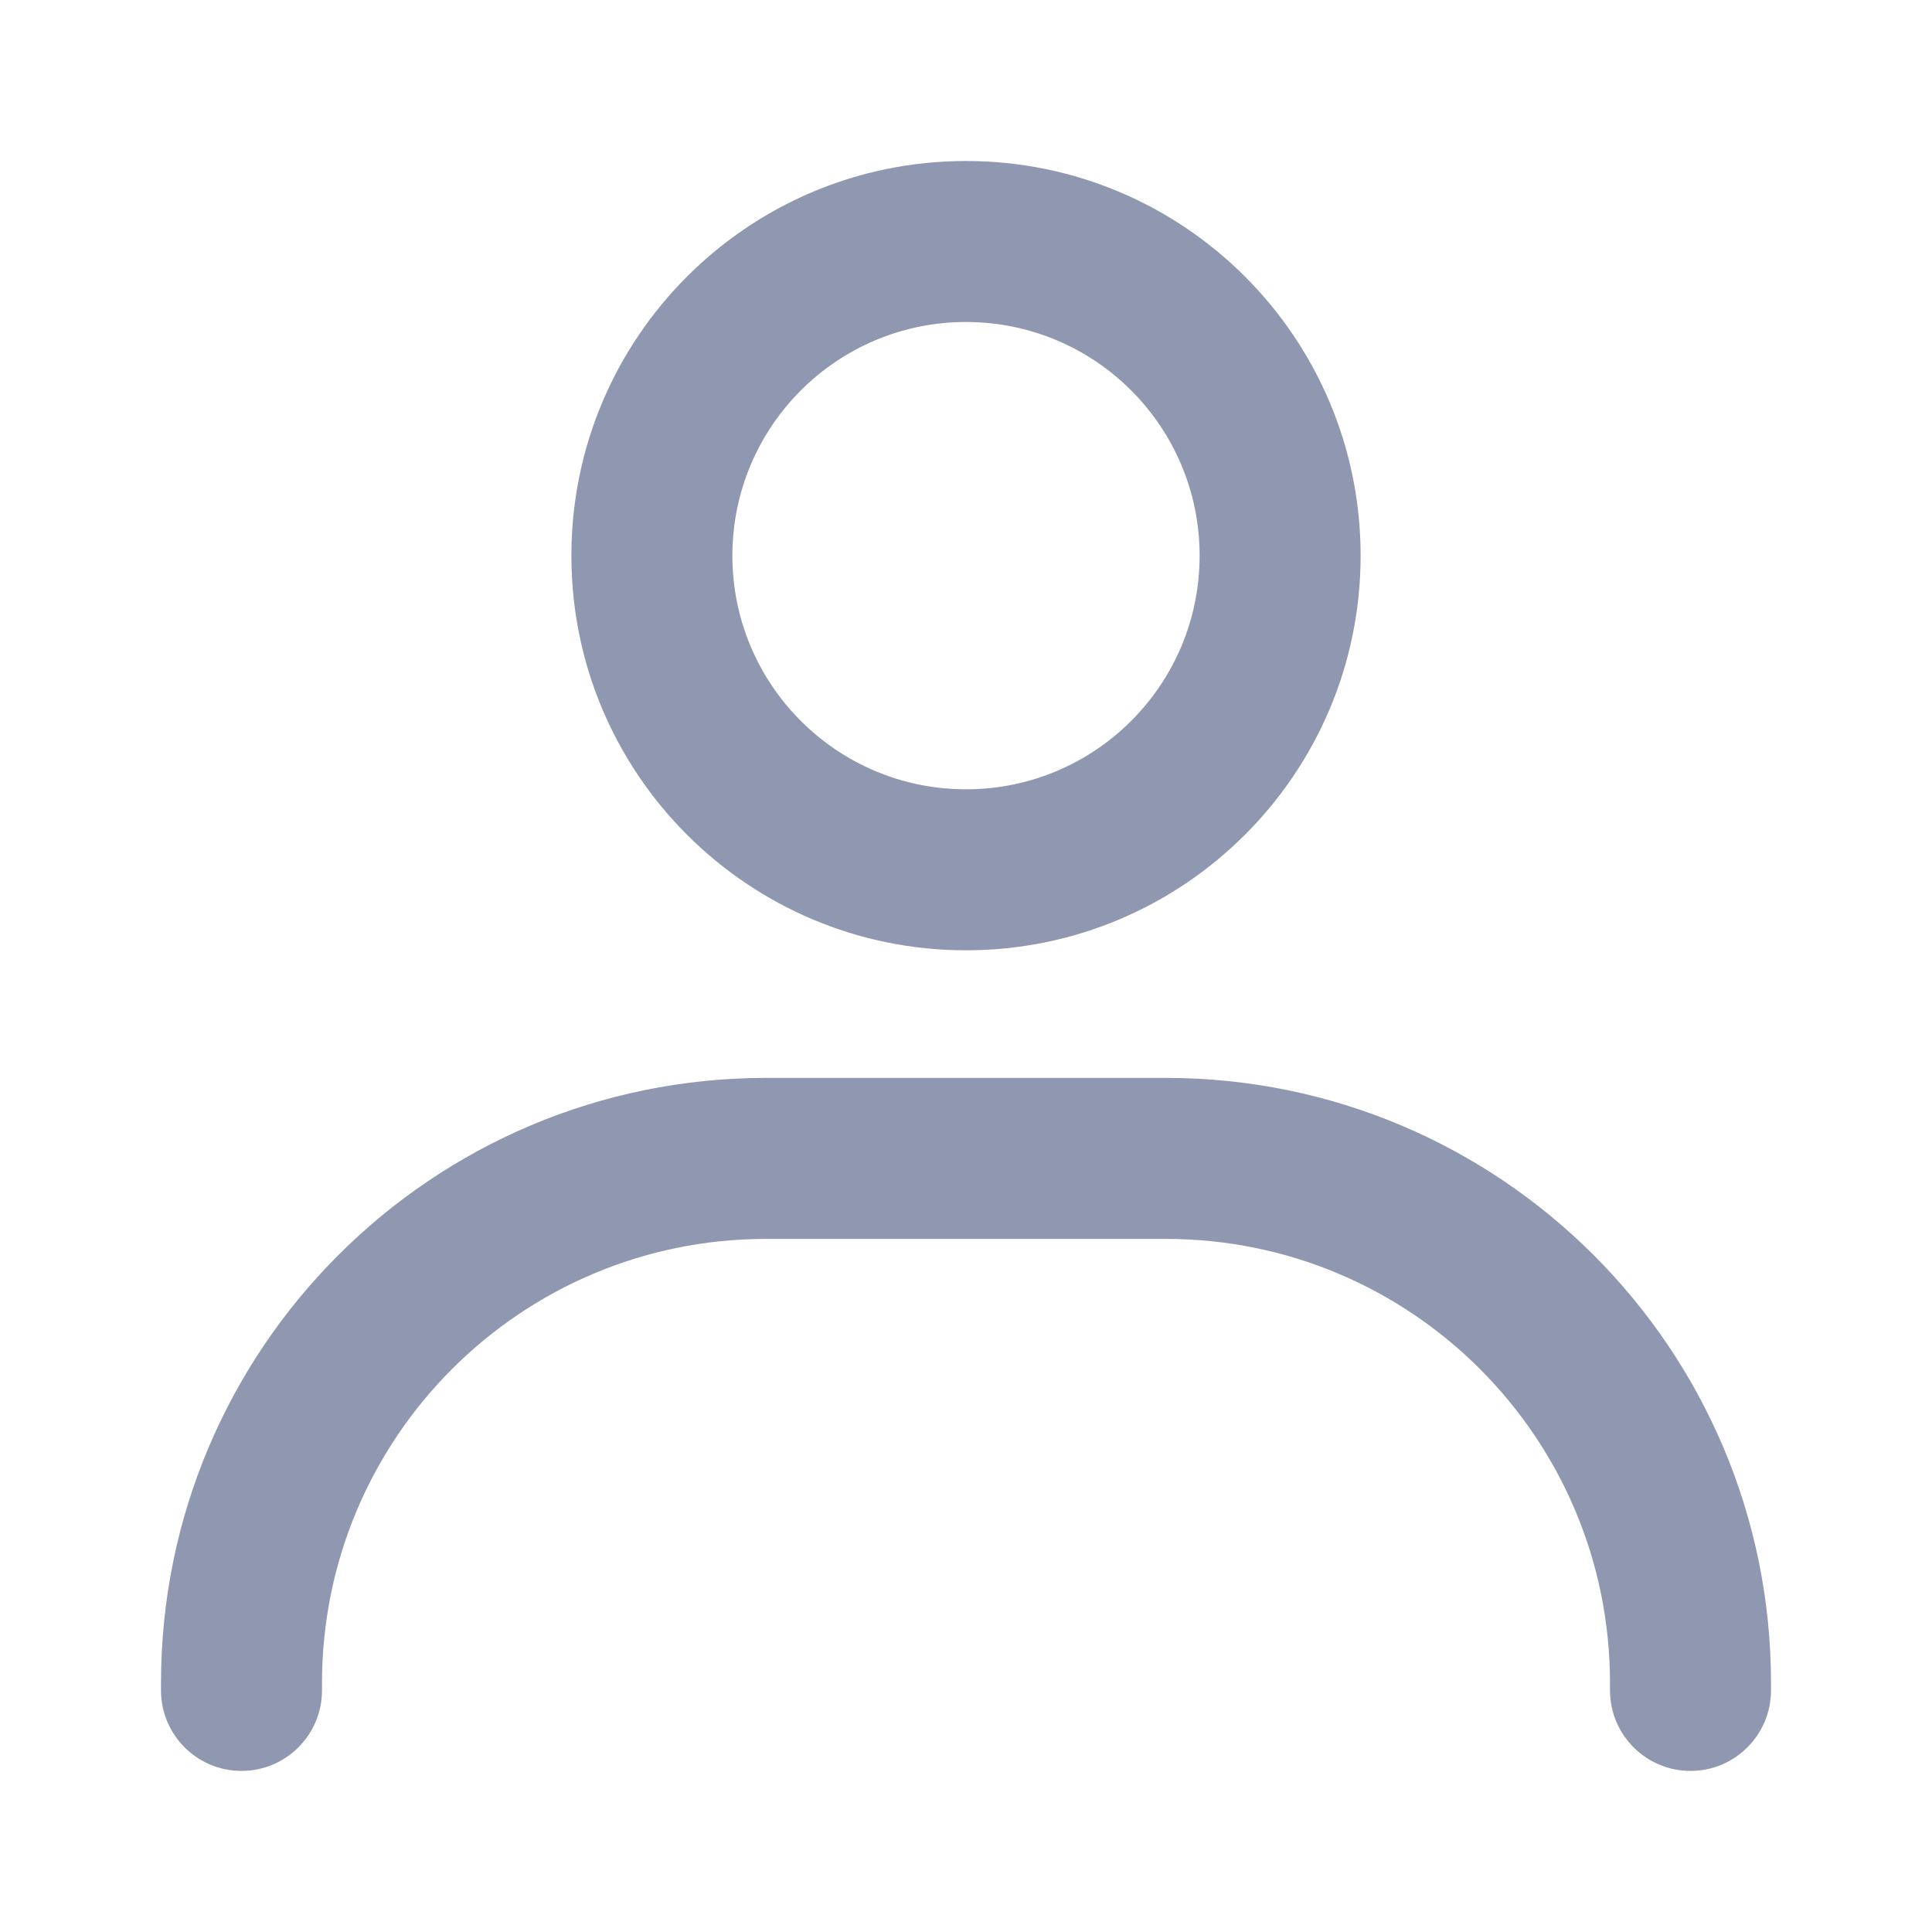
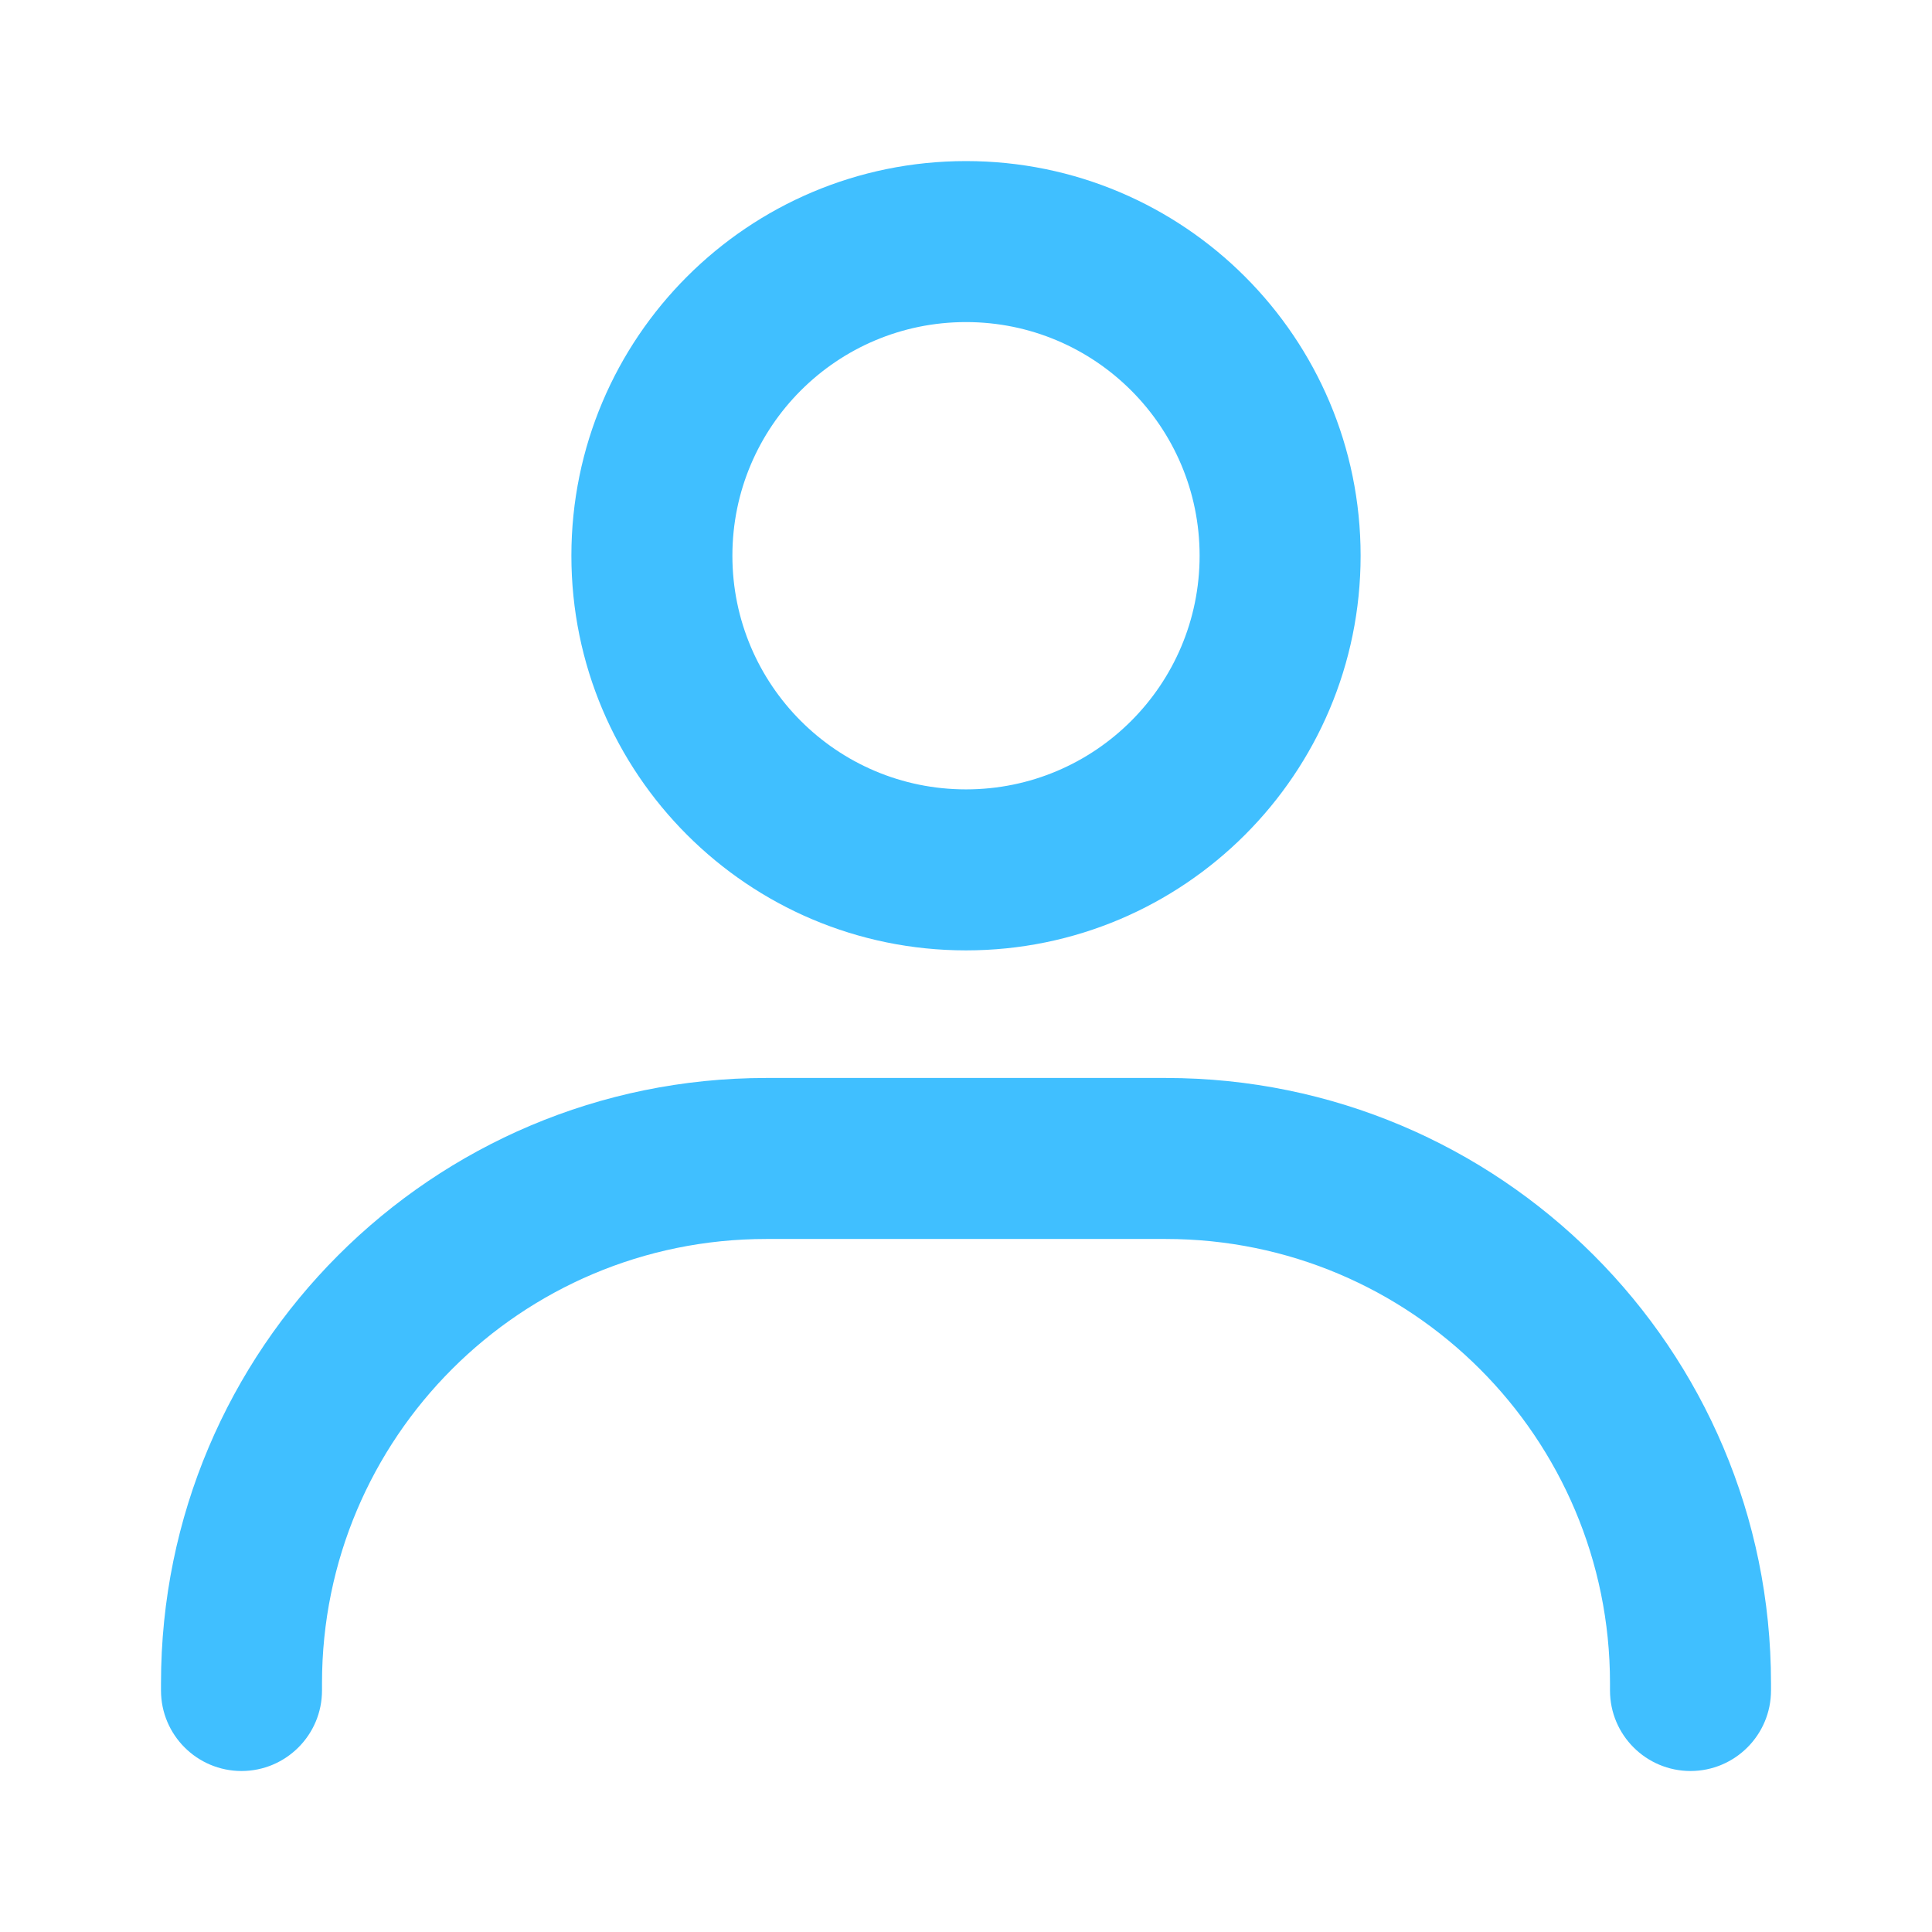
<svg xmlns="http://www.w3.org/2000/svg" width="24" height="24" viewBox="0 0 24 24" fill="none">
-   <path fill-rule="evenodd" clip-rule="evenodd" d="M12 4C10.397 4 9.098 5.3 9.098 6.903C9.098 8.506 10.397 9.805 12 9.805C13.603 9.805 14.902 8.506 14.902 6.903C14.902 5.3 13.603 4 12 4ZM7.098 6.903C7.098 4.195 9.293 2 12 2C14.707 2 16.902 4.195 16.902 6.903C16.902 9.61 14.707 11.805 12 11.805C9.293 11.805 7.098 9.61 7.098 6.903Z" fill="#9098B1" />
-   <path fill-rule="evenodd" clip-rule="evenodd" d="M9.518 15.39C6.47 15.39 4 17.86 4 20.908V20.999C4 21.551 3.552 21.999 3 21.999C2.448 21.999 2 21.551 2 20.999V20.908C2 16.756 5.366 13.39 9.518 13.39H14.482C18.634 13.39 22 16.756 22 20.908V20.999C22 21.551 21.552 21.999 21 21.999C20.448 21.999 20 21.551 20 20.999V20.908C20 17.86 17.53 15.39 14.482 15.39H9.518Z" fill="#9098B1" />
+   <path fill-rule="evenodd" clip-rule="evenodd" d="M12 4.001C10.397 4.001 9.098 5.3 9.098 6.903C9.098 8.506 10.397 9.806 12 9.806C13.603 9.806 14.902 8.506 14.902 6.903C14.902 5.3 13.603 4.001 12 4.001ZM7.098 6.903C7.098 4.196 9.293 2.001 12 2.001C14.707 2.001 16.902 4.196 16.902 6.903C16.902 9.611 14.707 11.806 12 11.806C9.293 11.806 7.098 9.611 7.098 6.903Z" fill="#40BFFF" />
+   <path fill-rule="evenodd" clip-rule="evenodd" d="M9.518 15.391C6.47 15.391 4 17.861 4 20.909V21C4 21.552 3.552 22 3 22C2.448 22 2 21.552 2 21V20.909C2 16.756 5.366 13.391 9.518 13.391H14.482C18.634 13.391 22 16.756 22 20.909V21C22 21.552 21.552 22 21 22C20.448 22 20 21.552 20 21V20.909C20 17.861 17.53 15.391 14.482 15.391H9.518Z" fill="#40BFFF" />
</svg>
